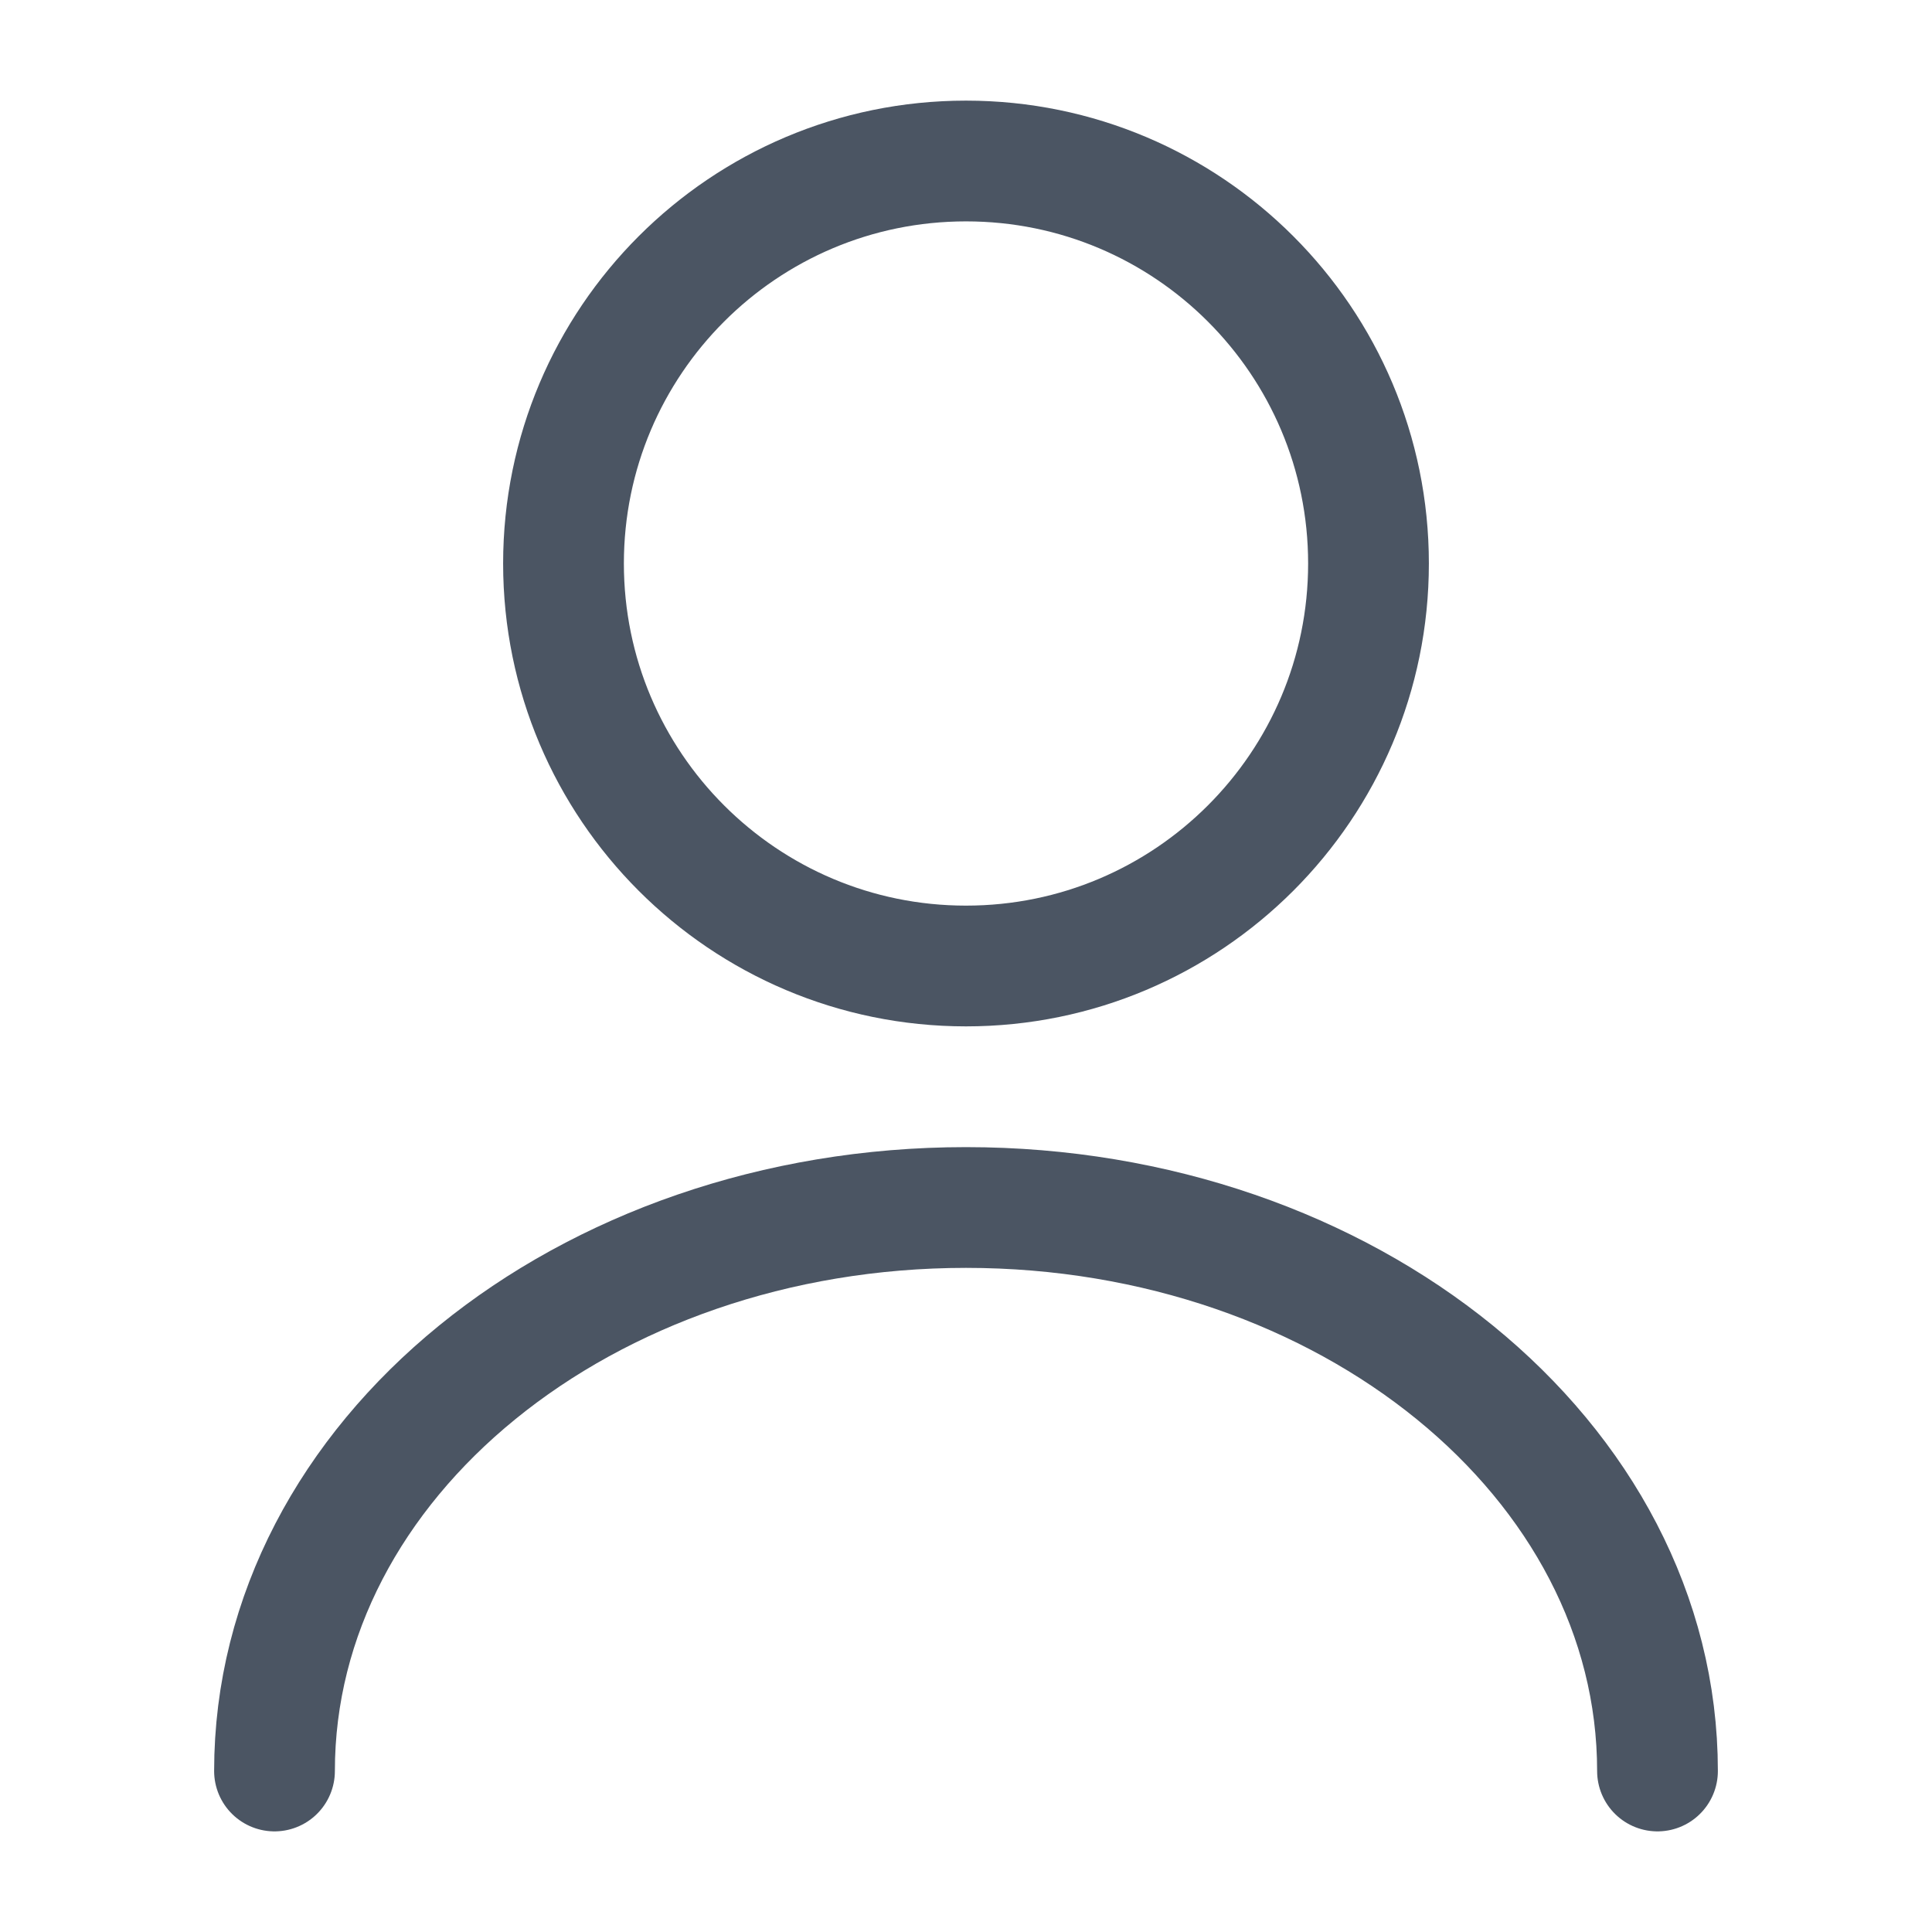
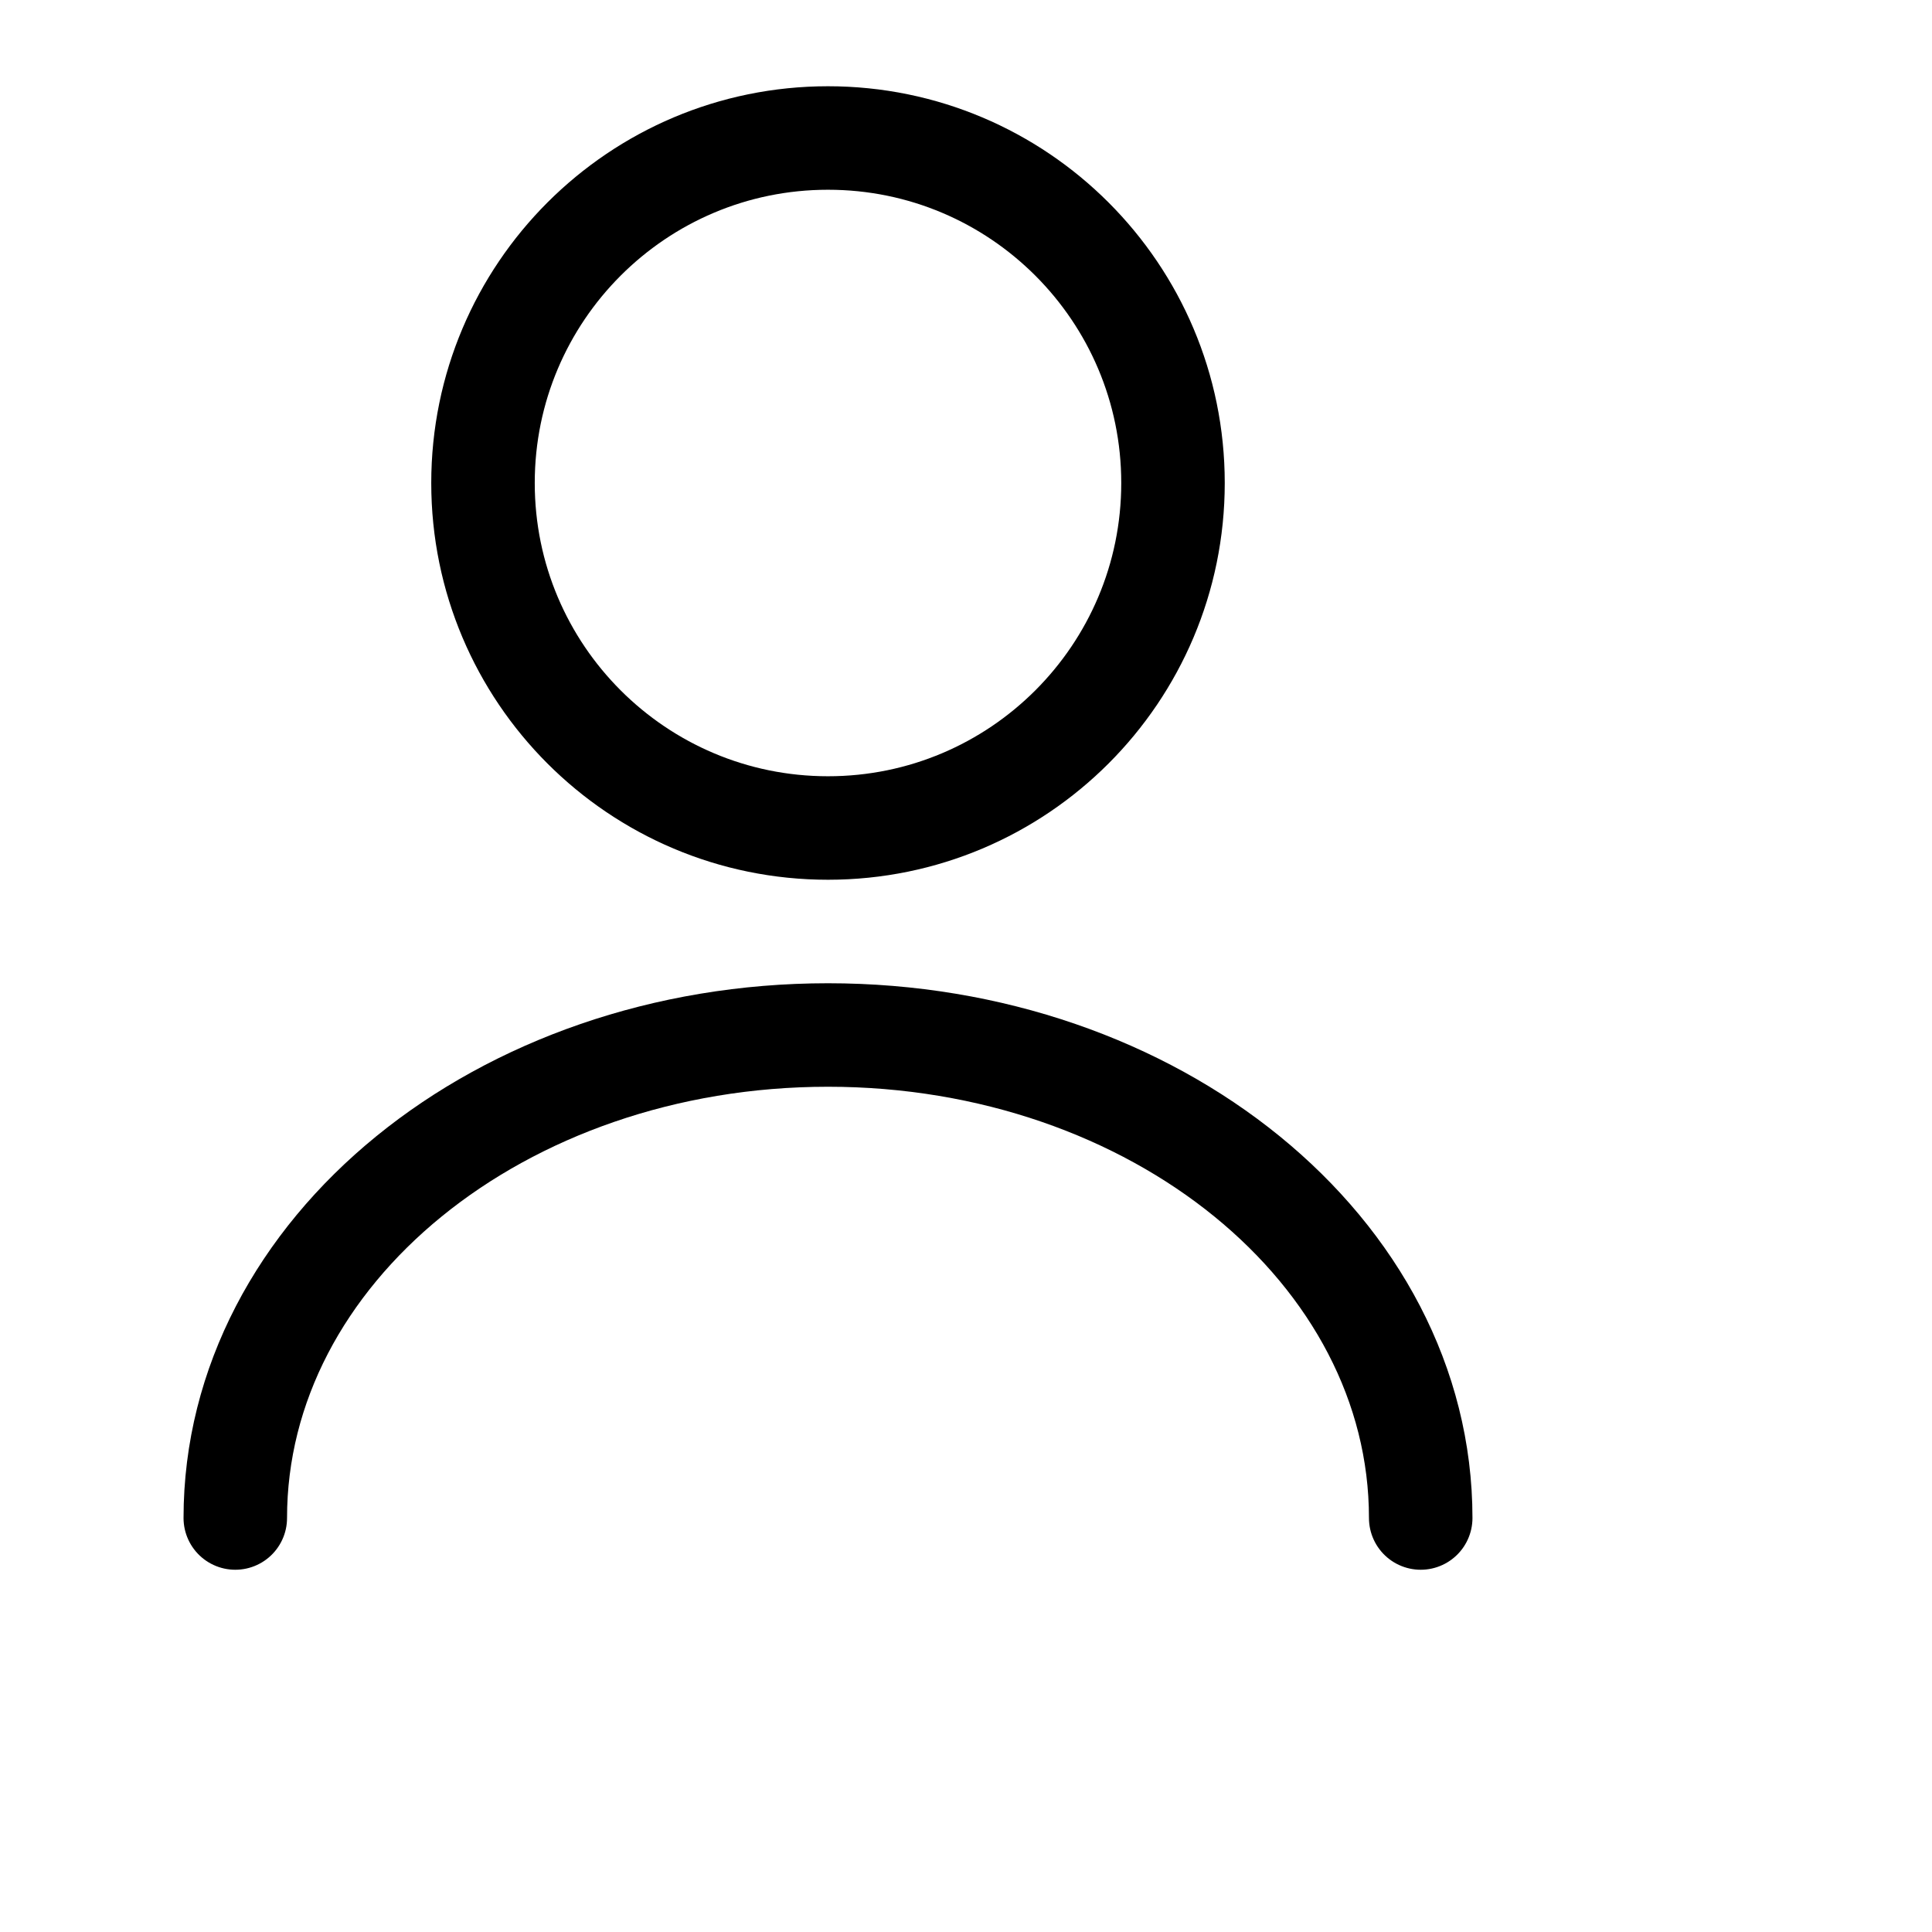
- <svg xmlns="http://www.w3.org/2000/svg" width="24" height="24" viewBox="0 0 24 24" fill="none">
-   <path d="M12 12C14.761 12 17 9.761 17 7C17 4.239 14.761 2 12 2C9.239 2 7 4.239 7 7C7 9.761 9.239 12 12 12Z" stroke="#4B5563" stroke-width="1.5" stroke-linecap="round" stroke-linejoin="round" />
-   <path d="M20.59 22C20.59 18.13 16.74 15 12 15C7.26 15 3.41 18.13 3.41 22" stroke="#4B5563" stroke-width="1.5" stroke-linecap="round" stroke-linejoin="round" />
+ <svg xmlns="http://www.w3.org/2000/svg" width="28" height="28" viewBox="0 0 28 28" fill="none">
+   <path d="M12 12C14.761 12 17 9.761 17 7C17 4.239 14.761 2 12 2C9.239 2 7 4.239 7 7C7 9.761 9.239 12 12 12Z" stroke="black" stroke-width="1.5" stroke-linecap="round" stroke-linejoin="round" />
+   <path d="M20.59 22C20.59 18.13 16.74 15 12 15C7.26 15 3.41 18.13 3.41 22" stroke="black" stroke-width="1.5" stroke-linecap="round" stroke-linejoin="round" />
</svg>
